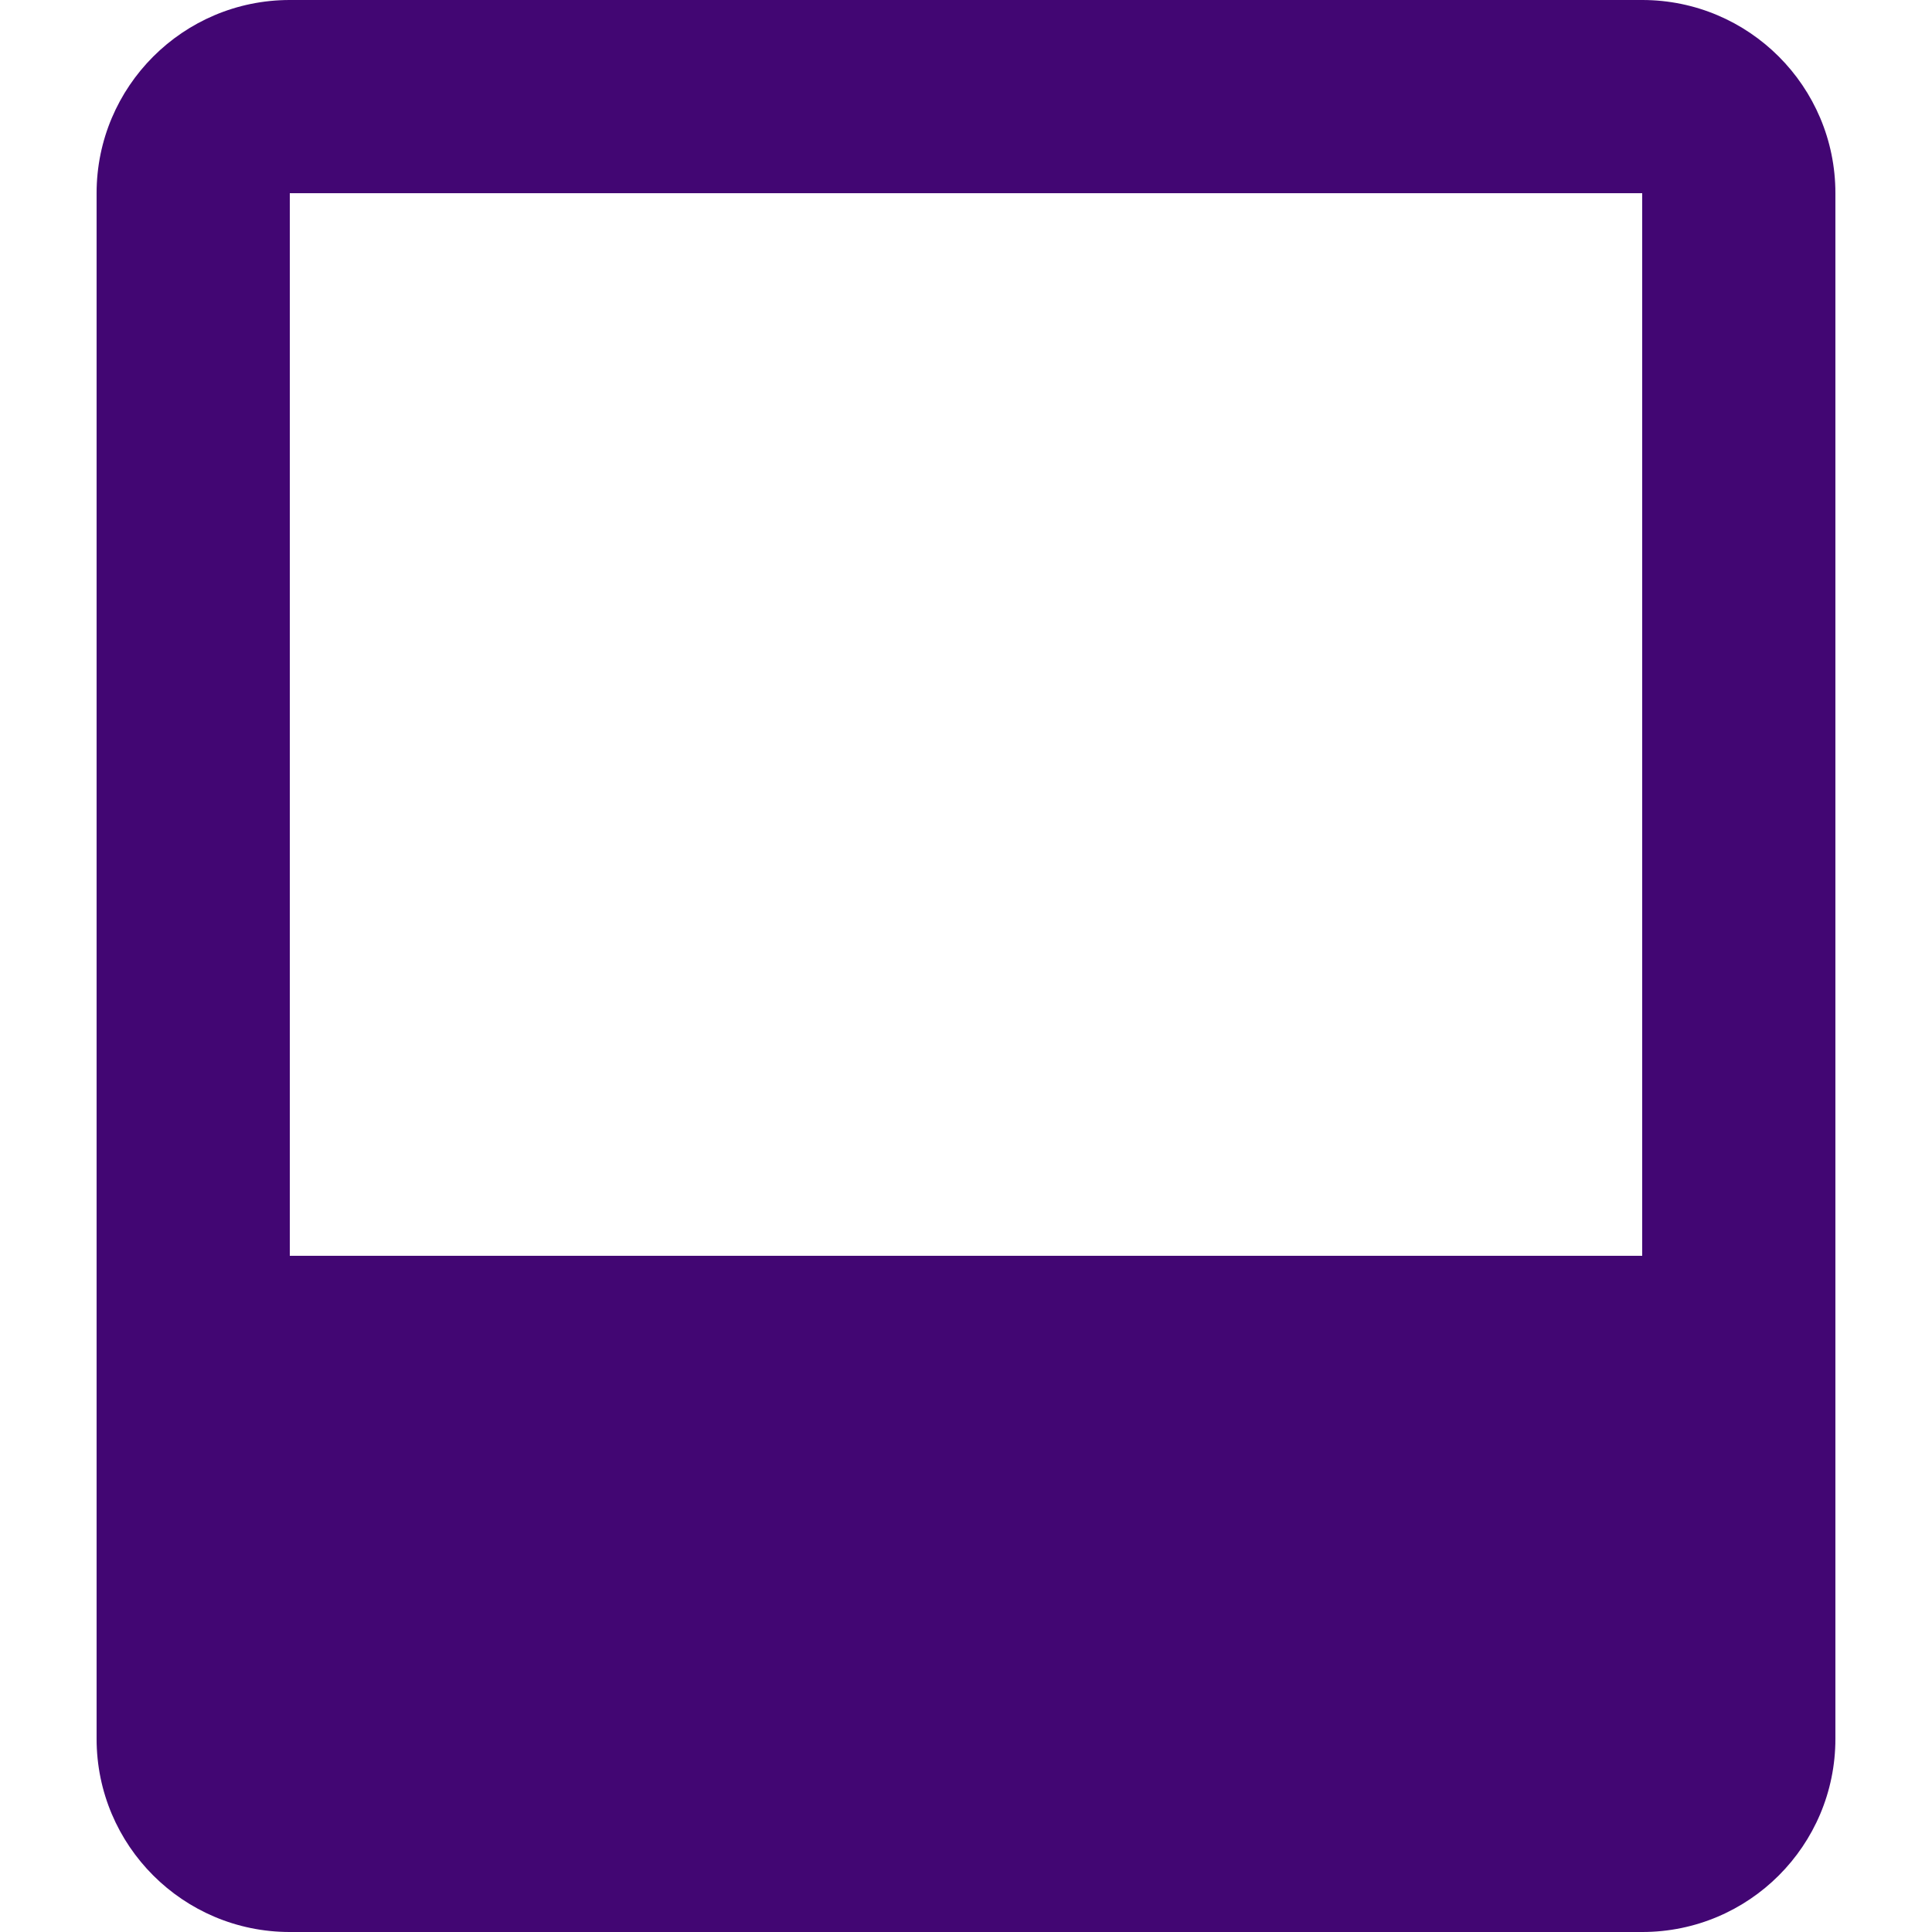
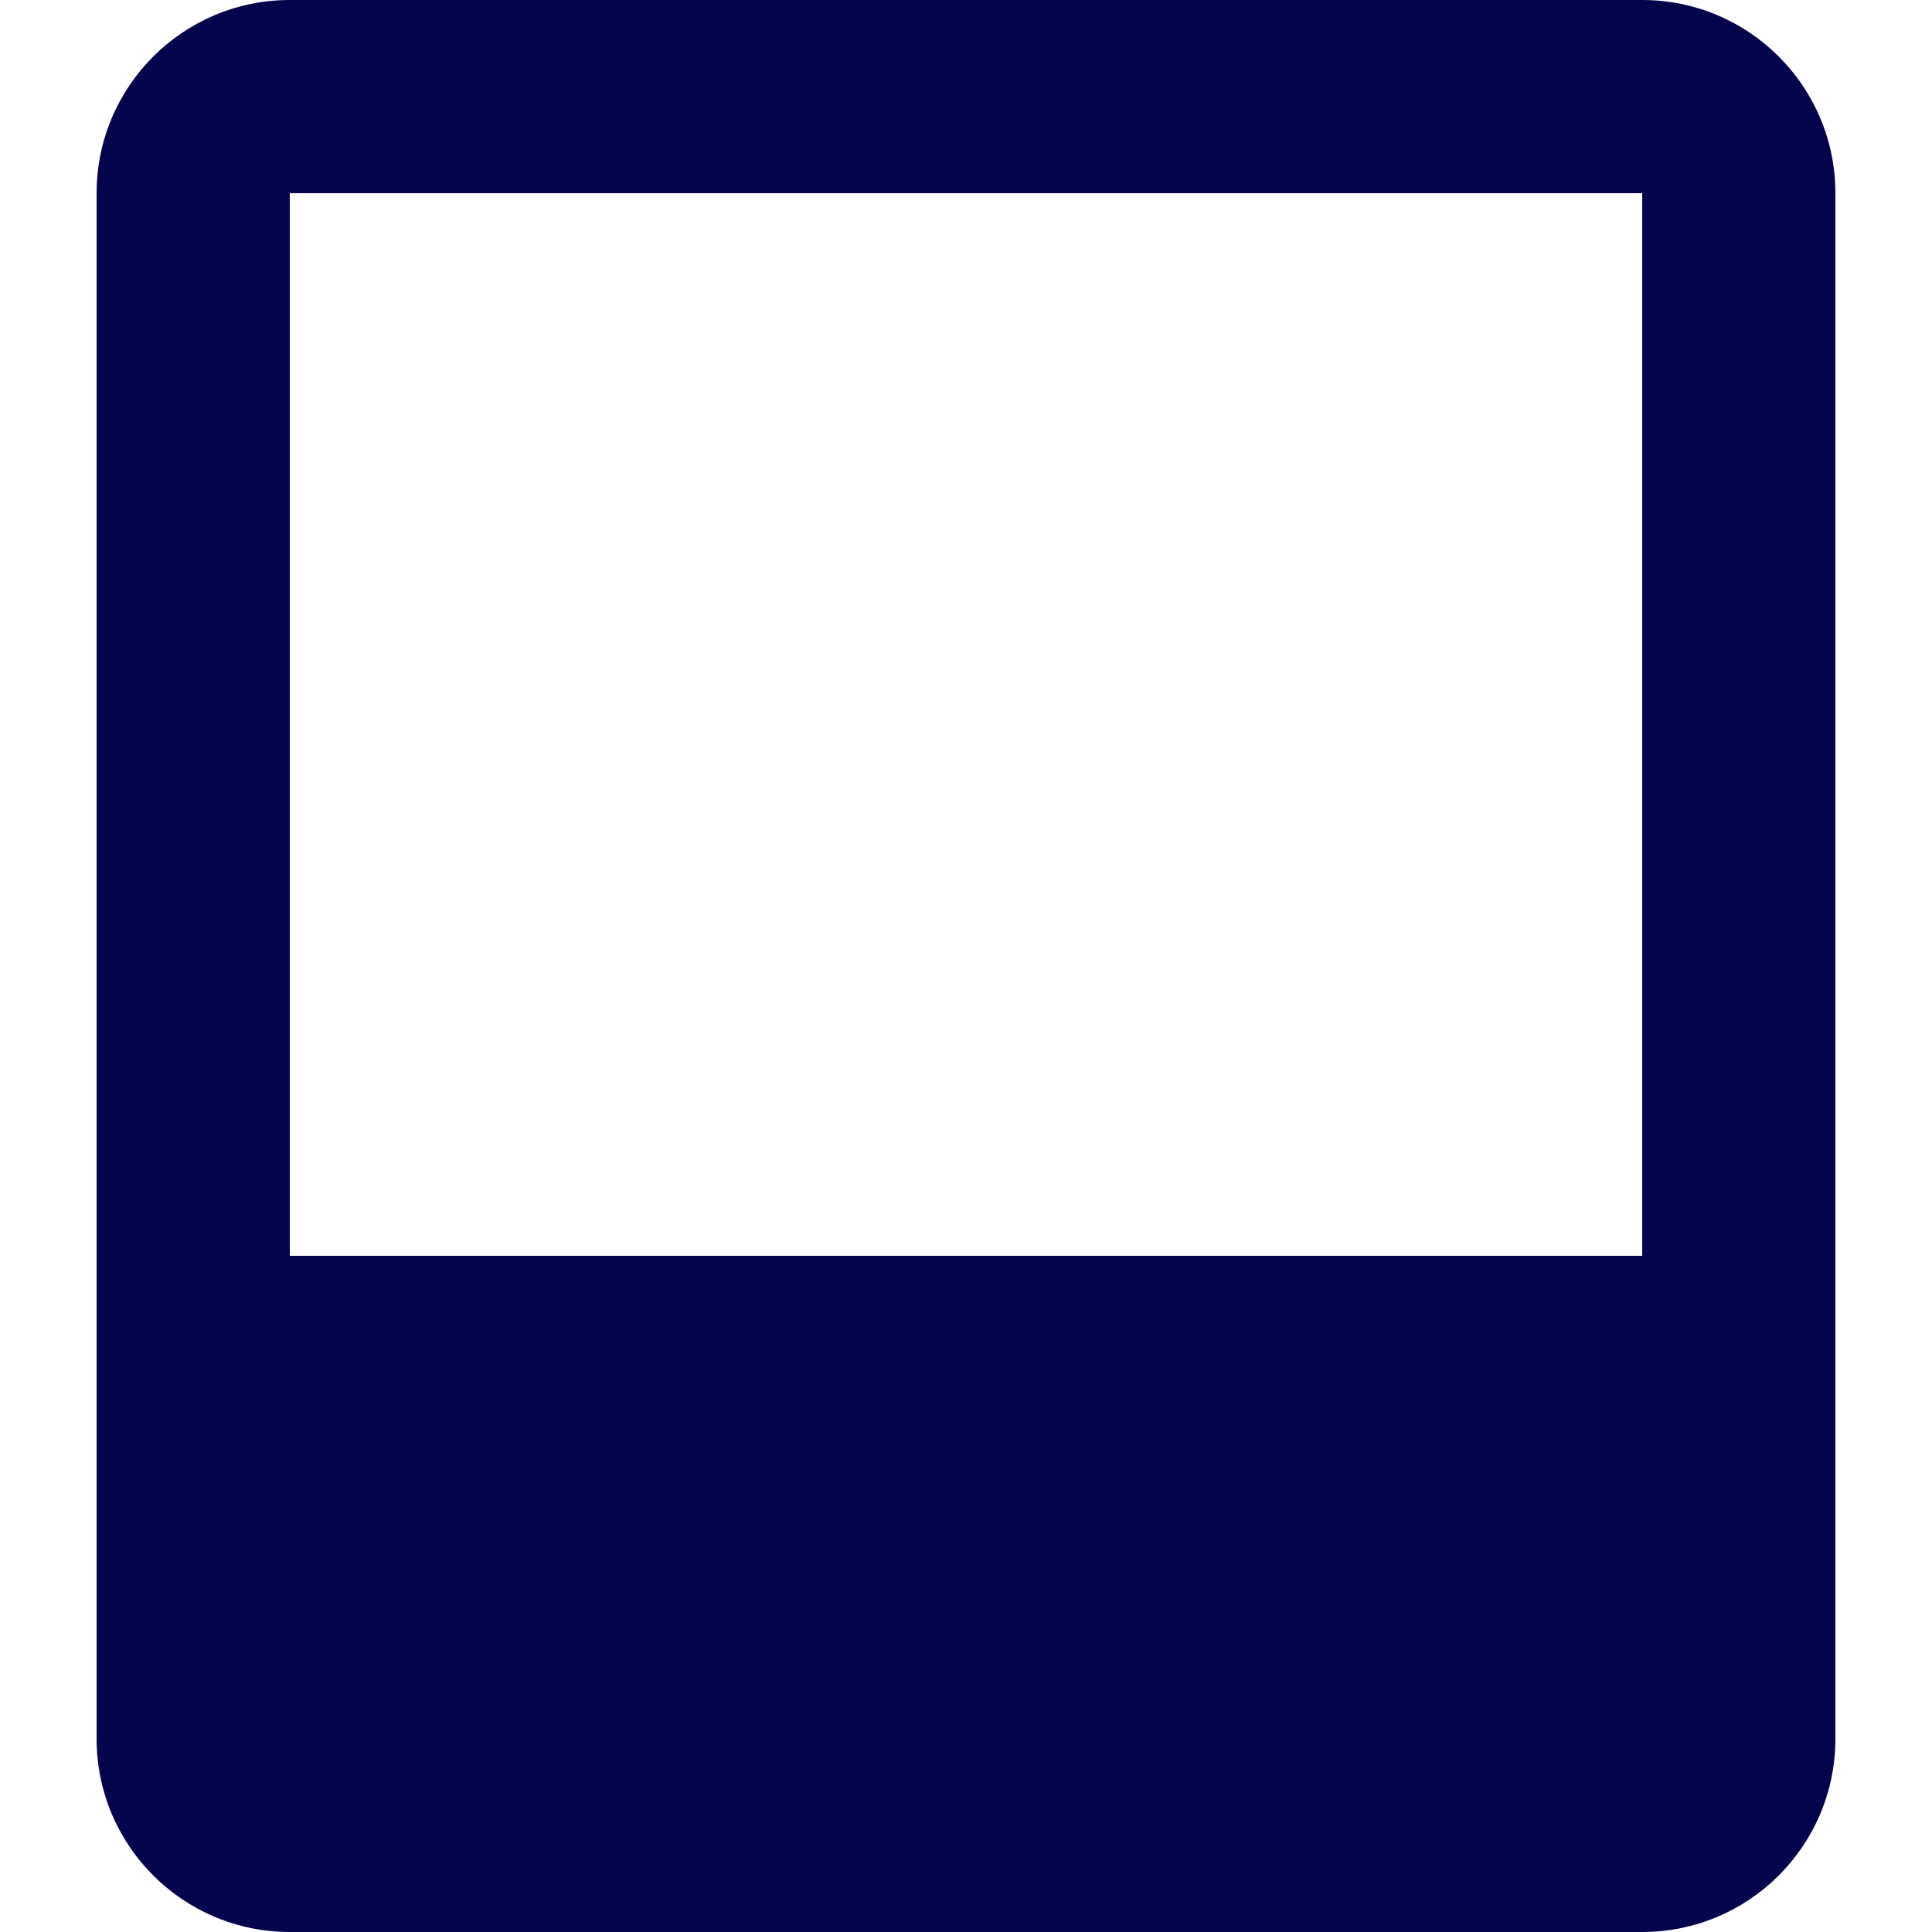
- <svg xmlns="http://www.w3.org/2000/svg" width="24" height="24" viewBox="0 0 24 24" fill="none" version="1.1" id="svg5965">
+ <svg xmlns="http://www.w3.org/2000/svg" width="64" height="64" viewBox="0 0 64 64" fill="none" version="1.1" id="svg5965">
  <defs id="defs5969">
    <linearGradient id="linearGradient8151">
      <stop style="stop-color:#000000;stop-opacity:1;" offset="0" id="stop8149" />
    </linearGradient>
  </defs>
-   <path fill-rule="evenodd" clip-rule="evenodd" d="M 1.2,2.4 C 1.2,1.075 2.275,0 3.6,0 h 16.8 c 1.326,0 2.4,1.075 2.4,2.4 v 19.2 c 0,1.326 -1.074,2.4 -2.4,2.4 H 3.6 C 2.275,24 1.2,22.926 1.2,21.6 Z m 2.4,0 H 20.4 V 15.6 H 3.6 Z" fill="#000000" id="path5963" style="fill:#420673;fill-opacity:1;stroke-width:1.2" />
+   <path fill-rule="evenodd" clip-rule="evenodd" d="M 3.2,6.4 C 3.2,2.865 6.065,0 9.6,0 h 44.8 c 3.535,0 6.4,2.865 6.4,6.4 v 51.2 c 0,3.535 -2.865,6.4 -6.4,6.4 H 9.6 C 6.065,64 3.2,61.135 3.2,57.6 Z m 6.4,0 H 54.4 V 41.6 H 9.6 Z" fill="#000000" id="path5963" style="fill:#04044d;fill-opacity:1;stroke-width:3.2" />
</svg>
